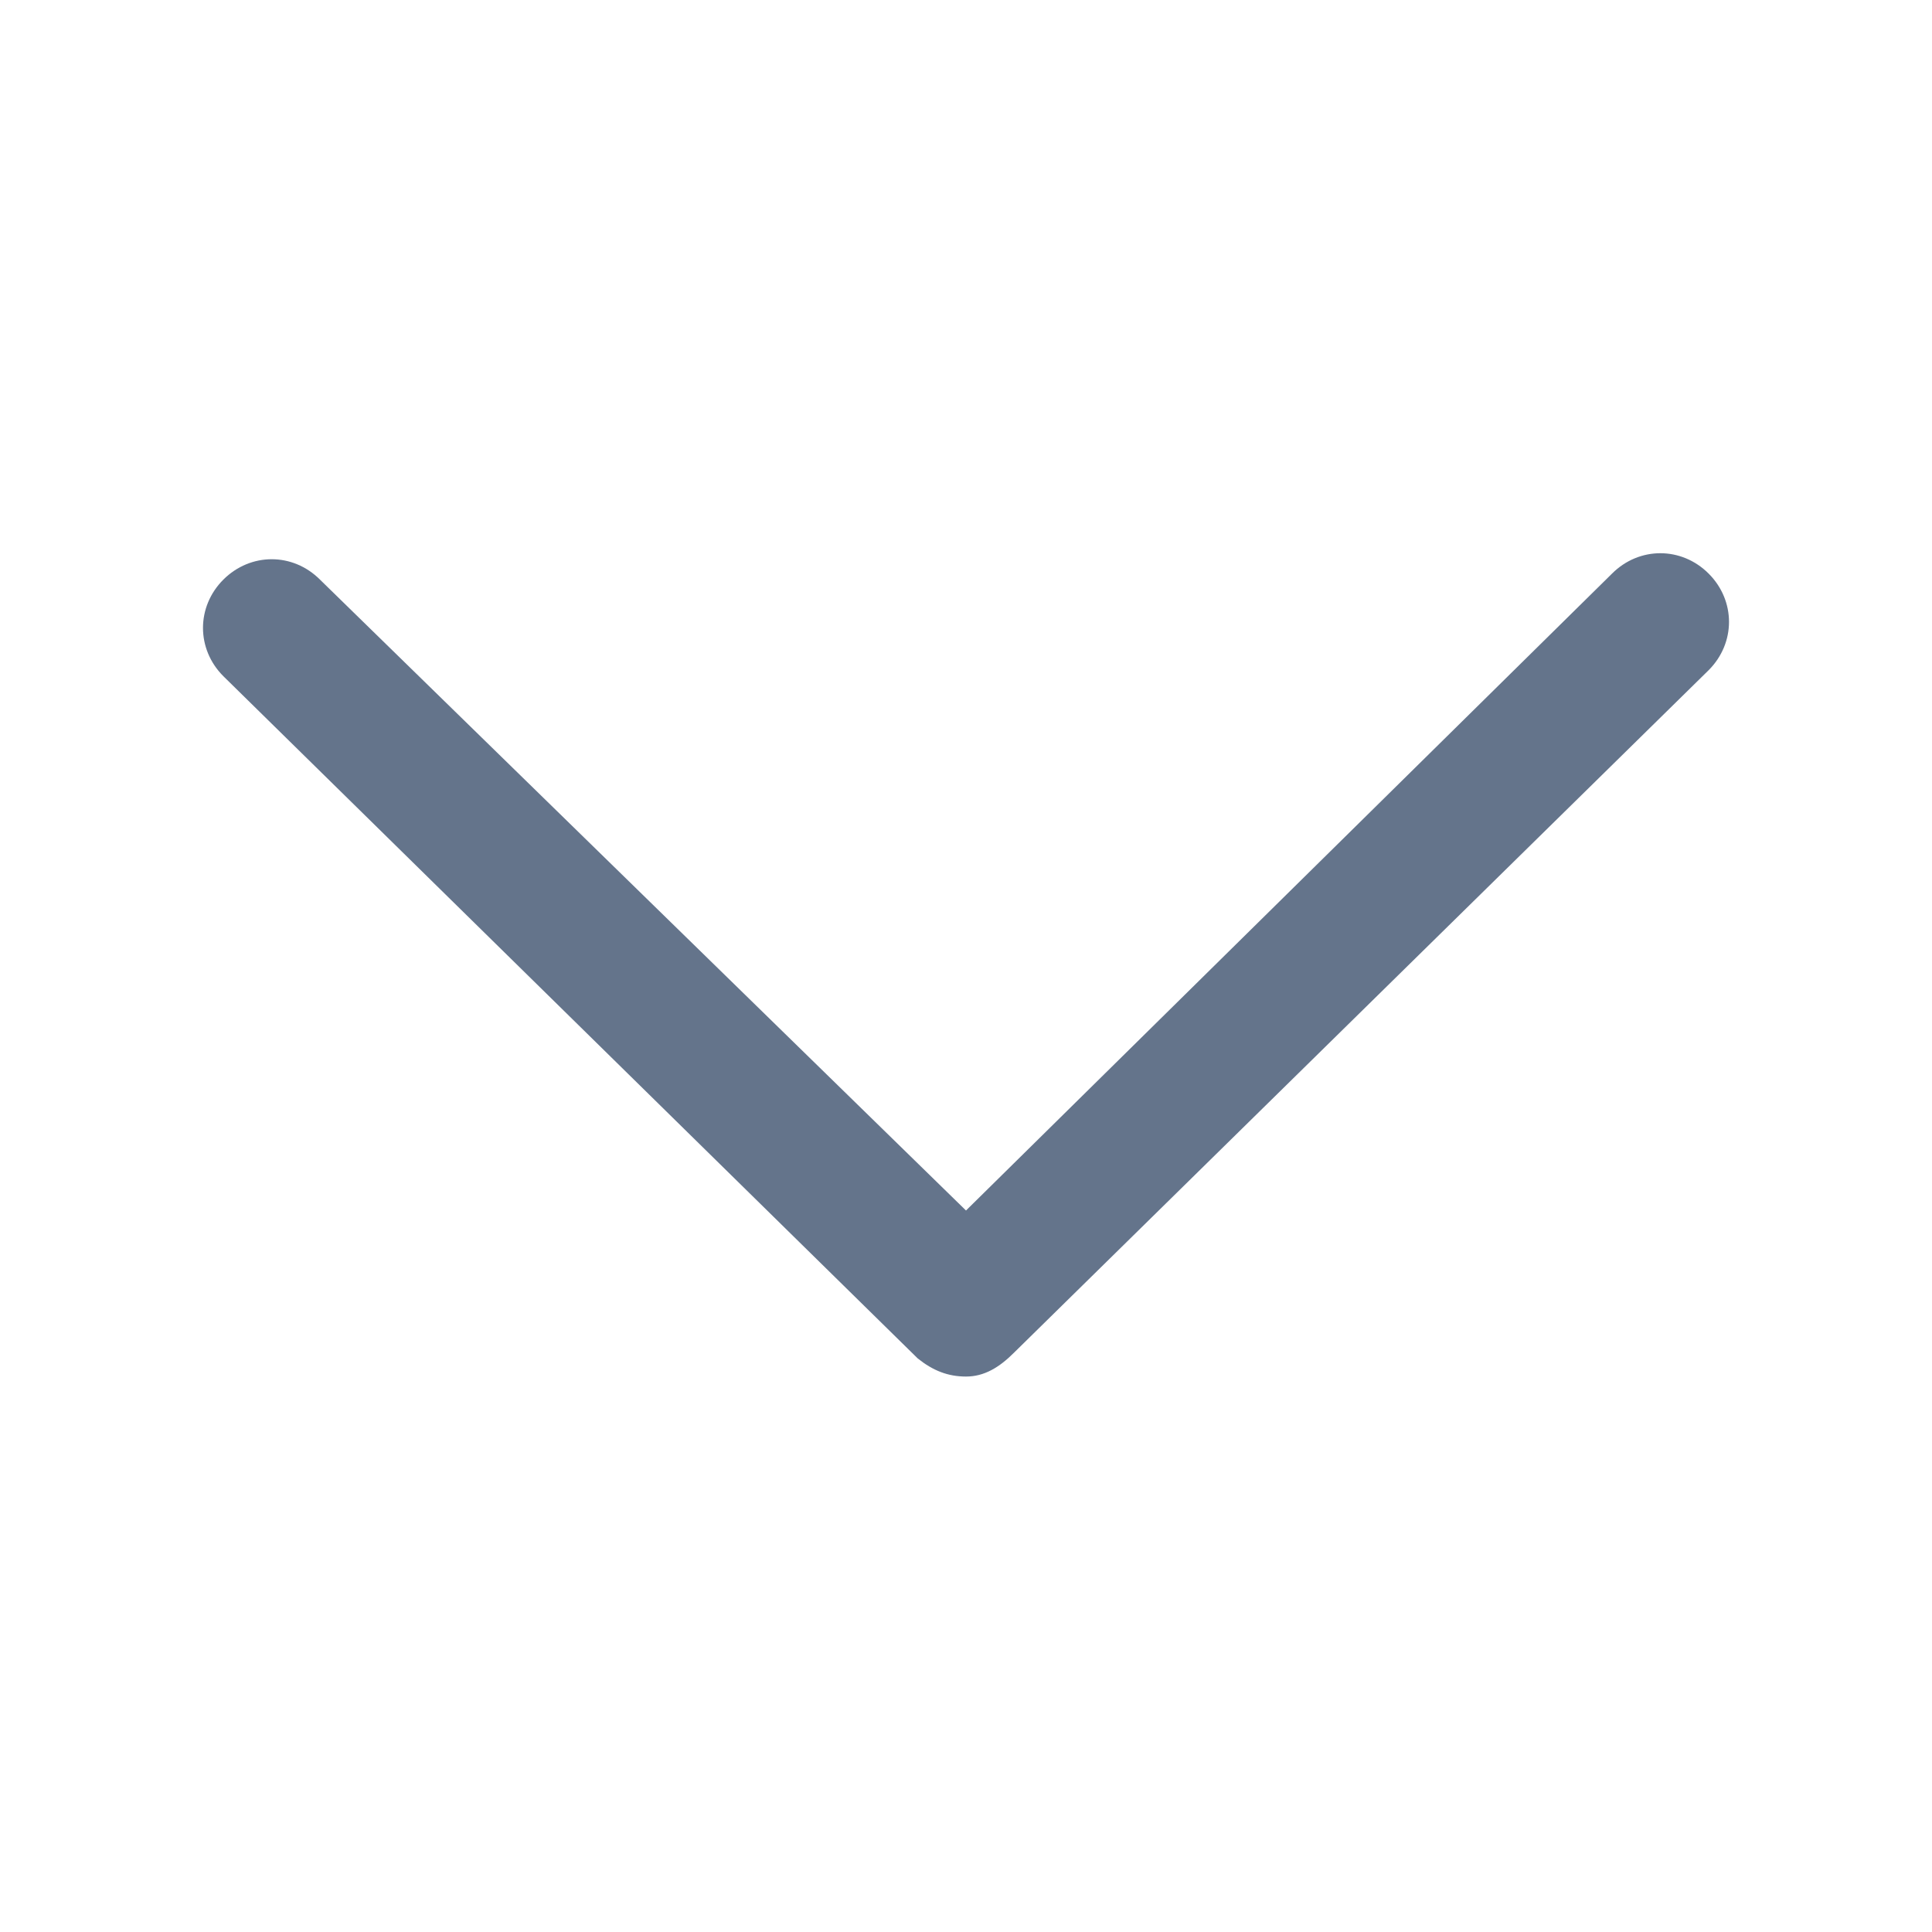
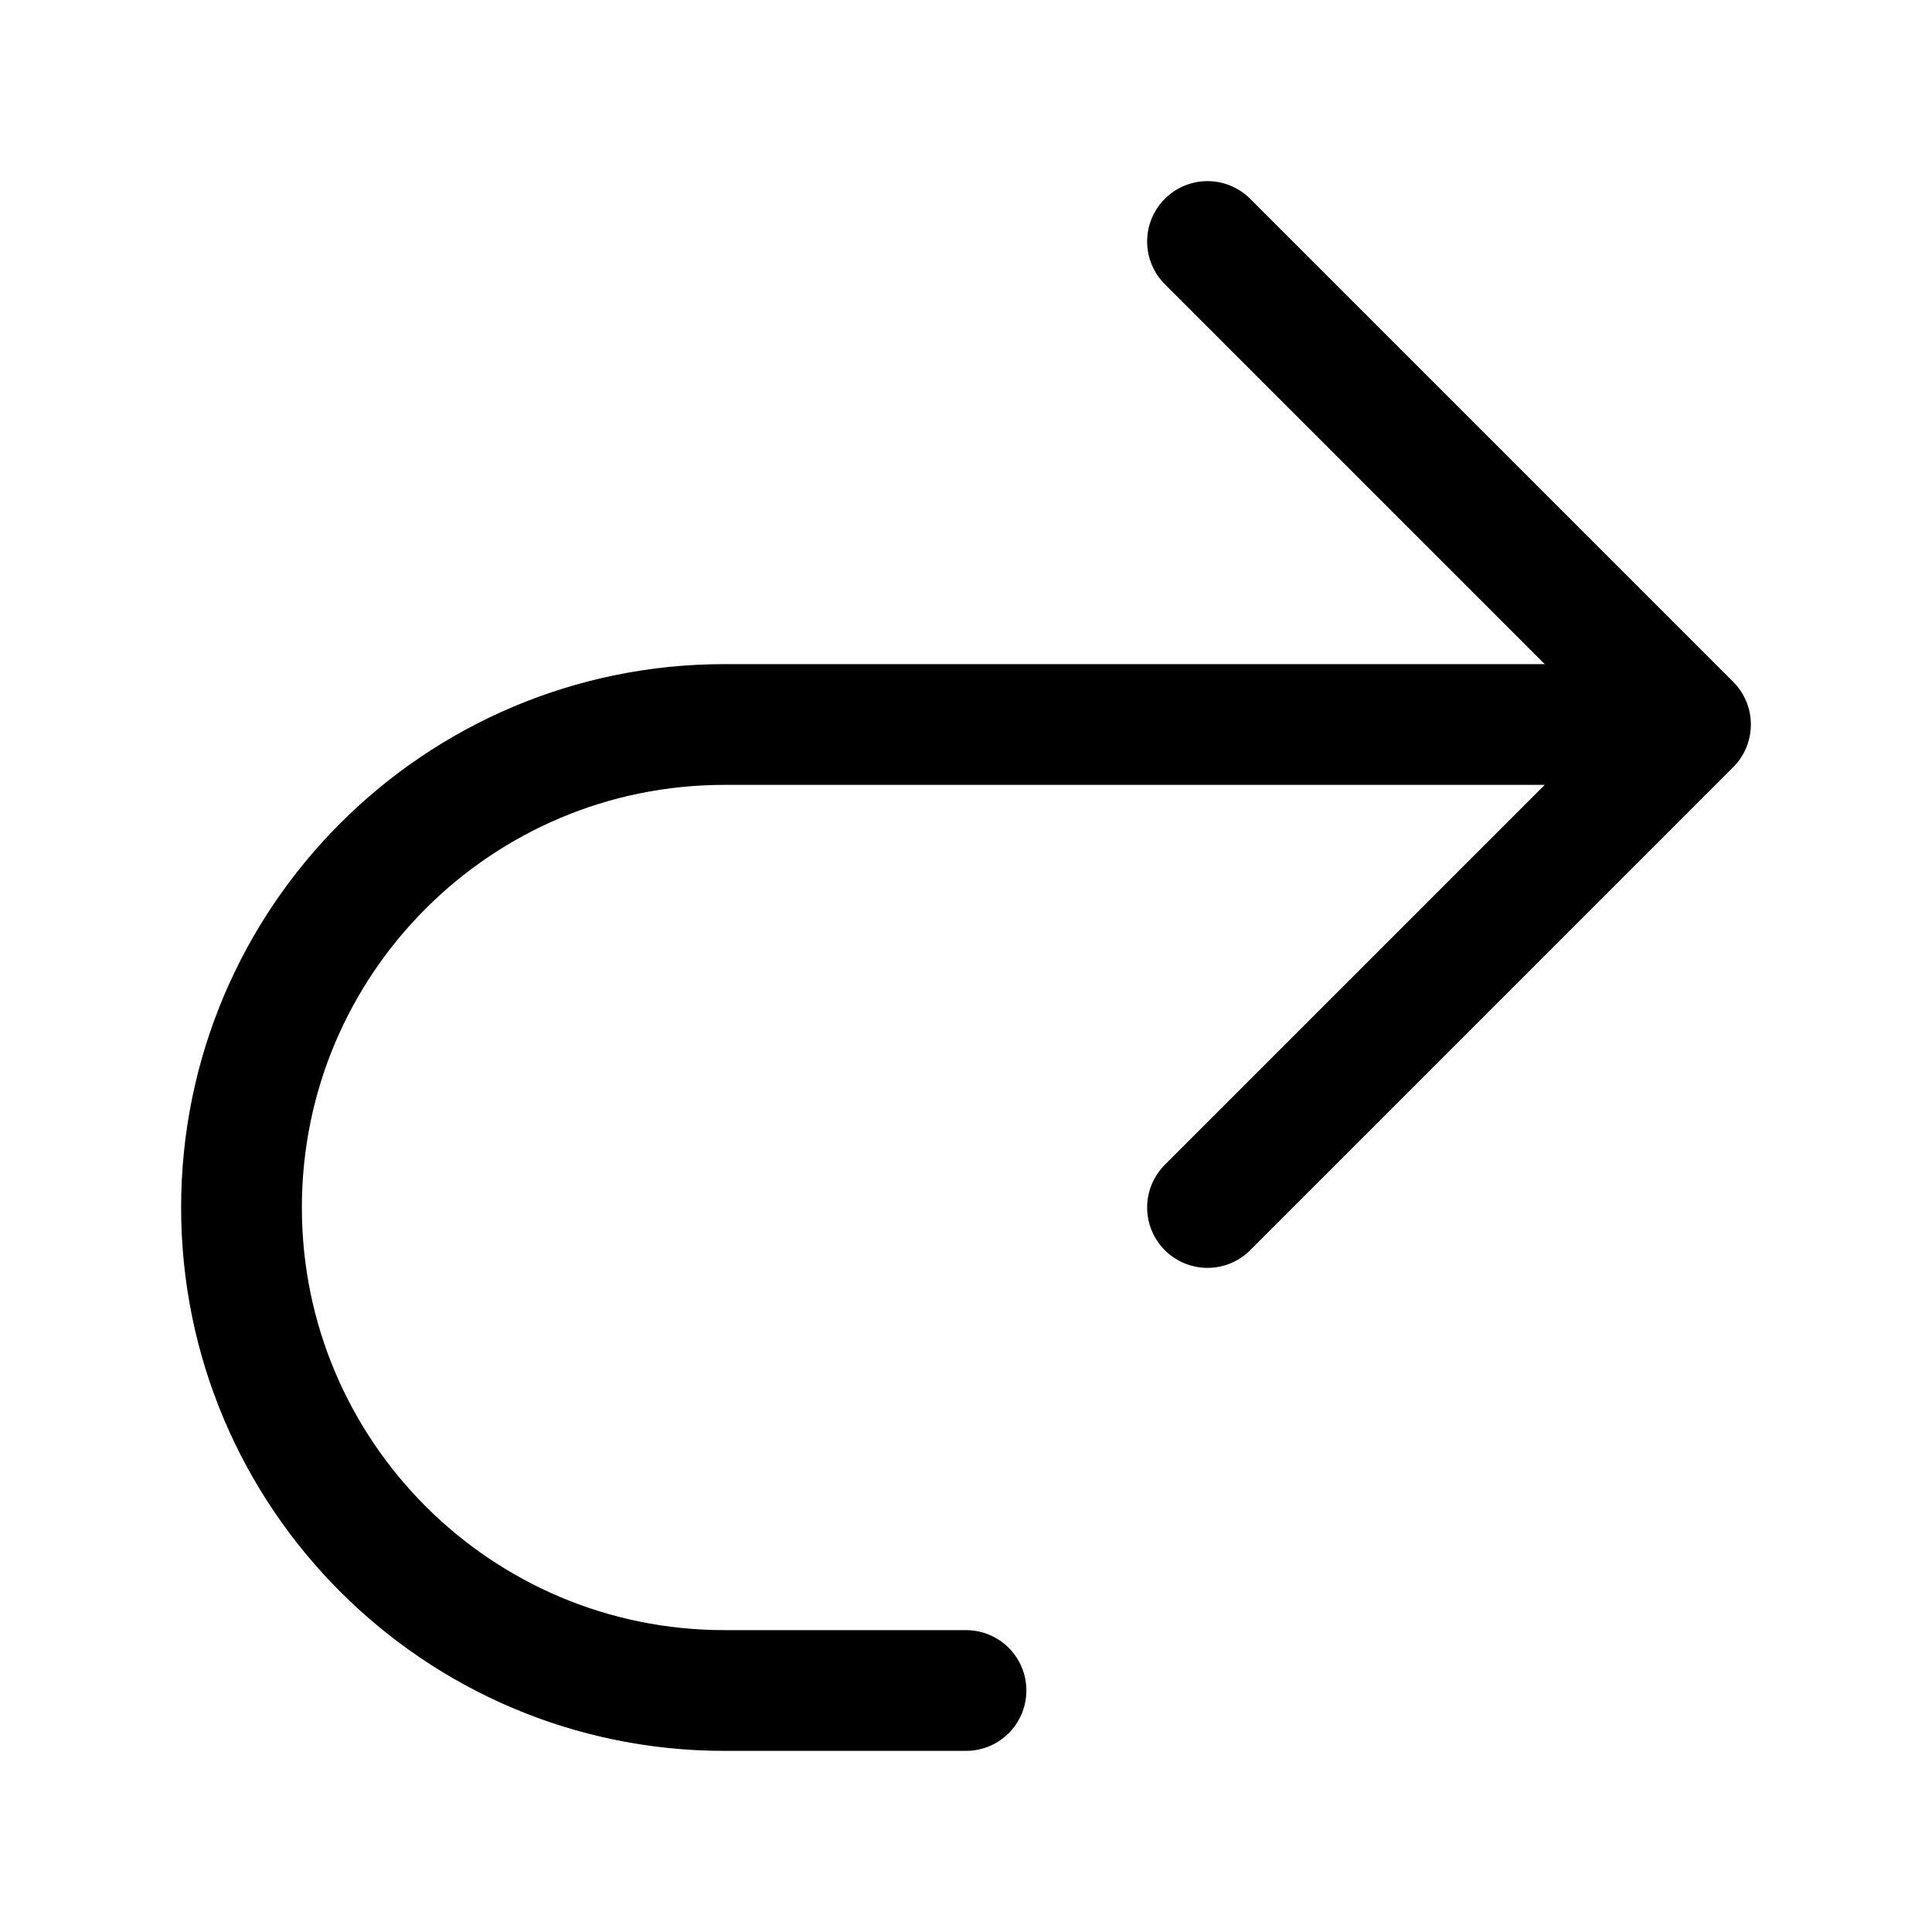
- <svg xmlns="http://www.w3.org/2000/svg" width="18" height="18" viewBox="0 0 18 18" fill="none">
-   <path d="M9 12.825C8.831 12.825 8.691 12.769 8.55 12.656L2.081 6.3C1.828 6.047 1.828 5.653 2.081 5.4C2.335 5.147 2.728 5.147 2.981 5.4L9 11.278L15.019 5.344C15.272 5.091 15.666 5.091 15.919 5.344C16.172 5.597 16.172 5.991 15.919 6.244L9.45 12.6C9.31 12.741 9.169 12.825 9 12.825Z" fill="#64748B" />
+ <svg xmlns="http://www.w3.org/2000/svg" fill="none" viewBox="0 0 24 24" stroke-width="1.5" stroke="currentColor" class="w-6 h-6">
+   <path stroke-linecap="round" stroke-linejoin="round" d="m15 15 6-6m0 0-6-6m6 6H9a6 6 0 0 0 0 12h3" />
</svg>
